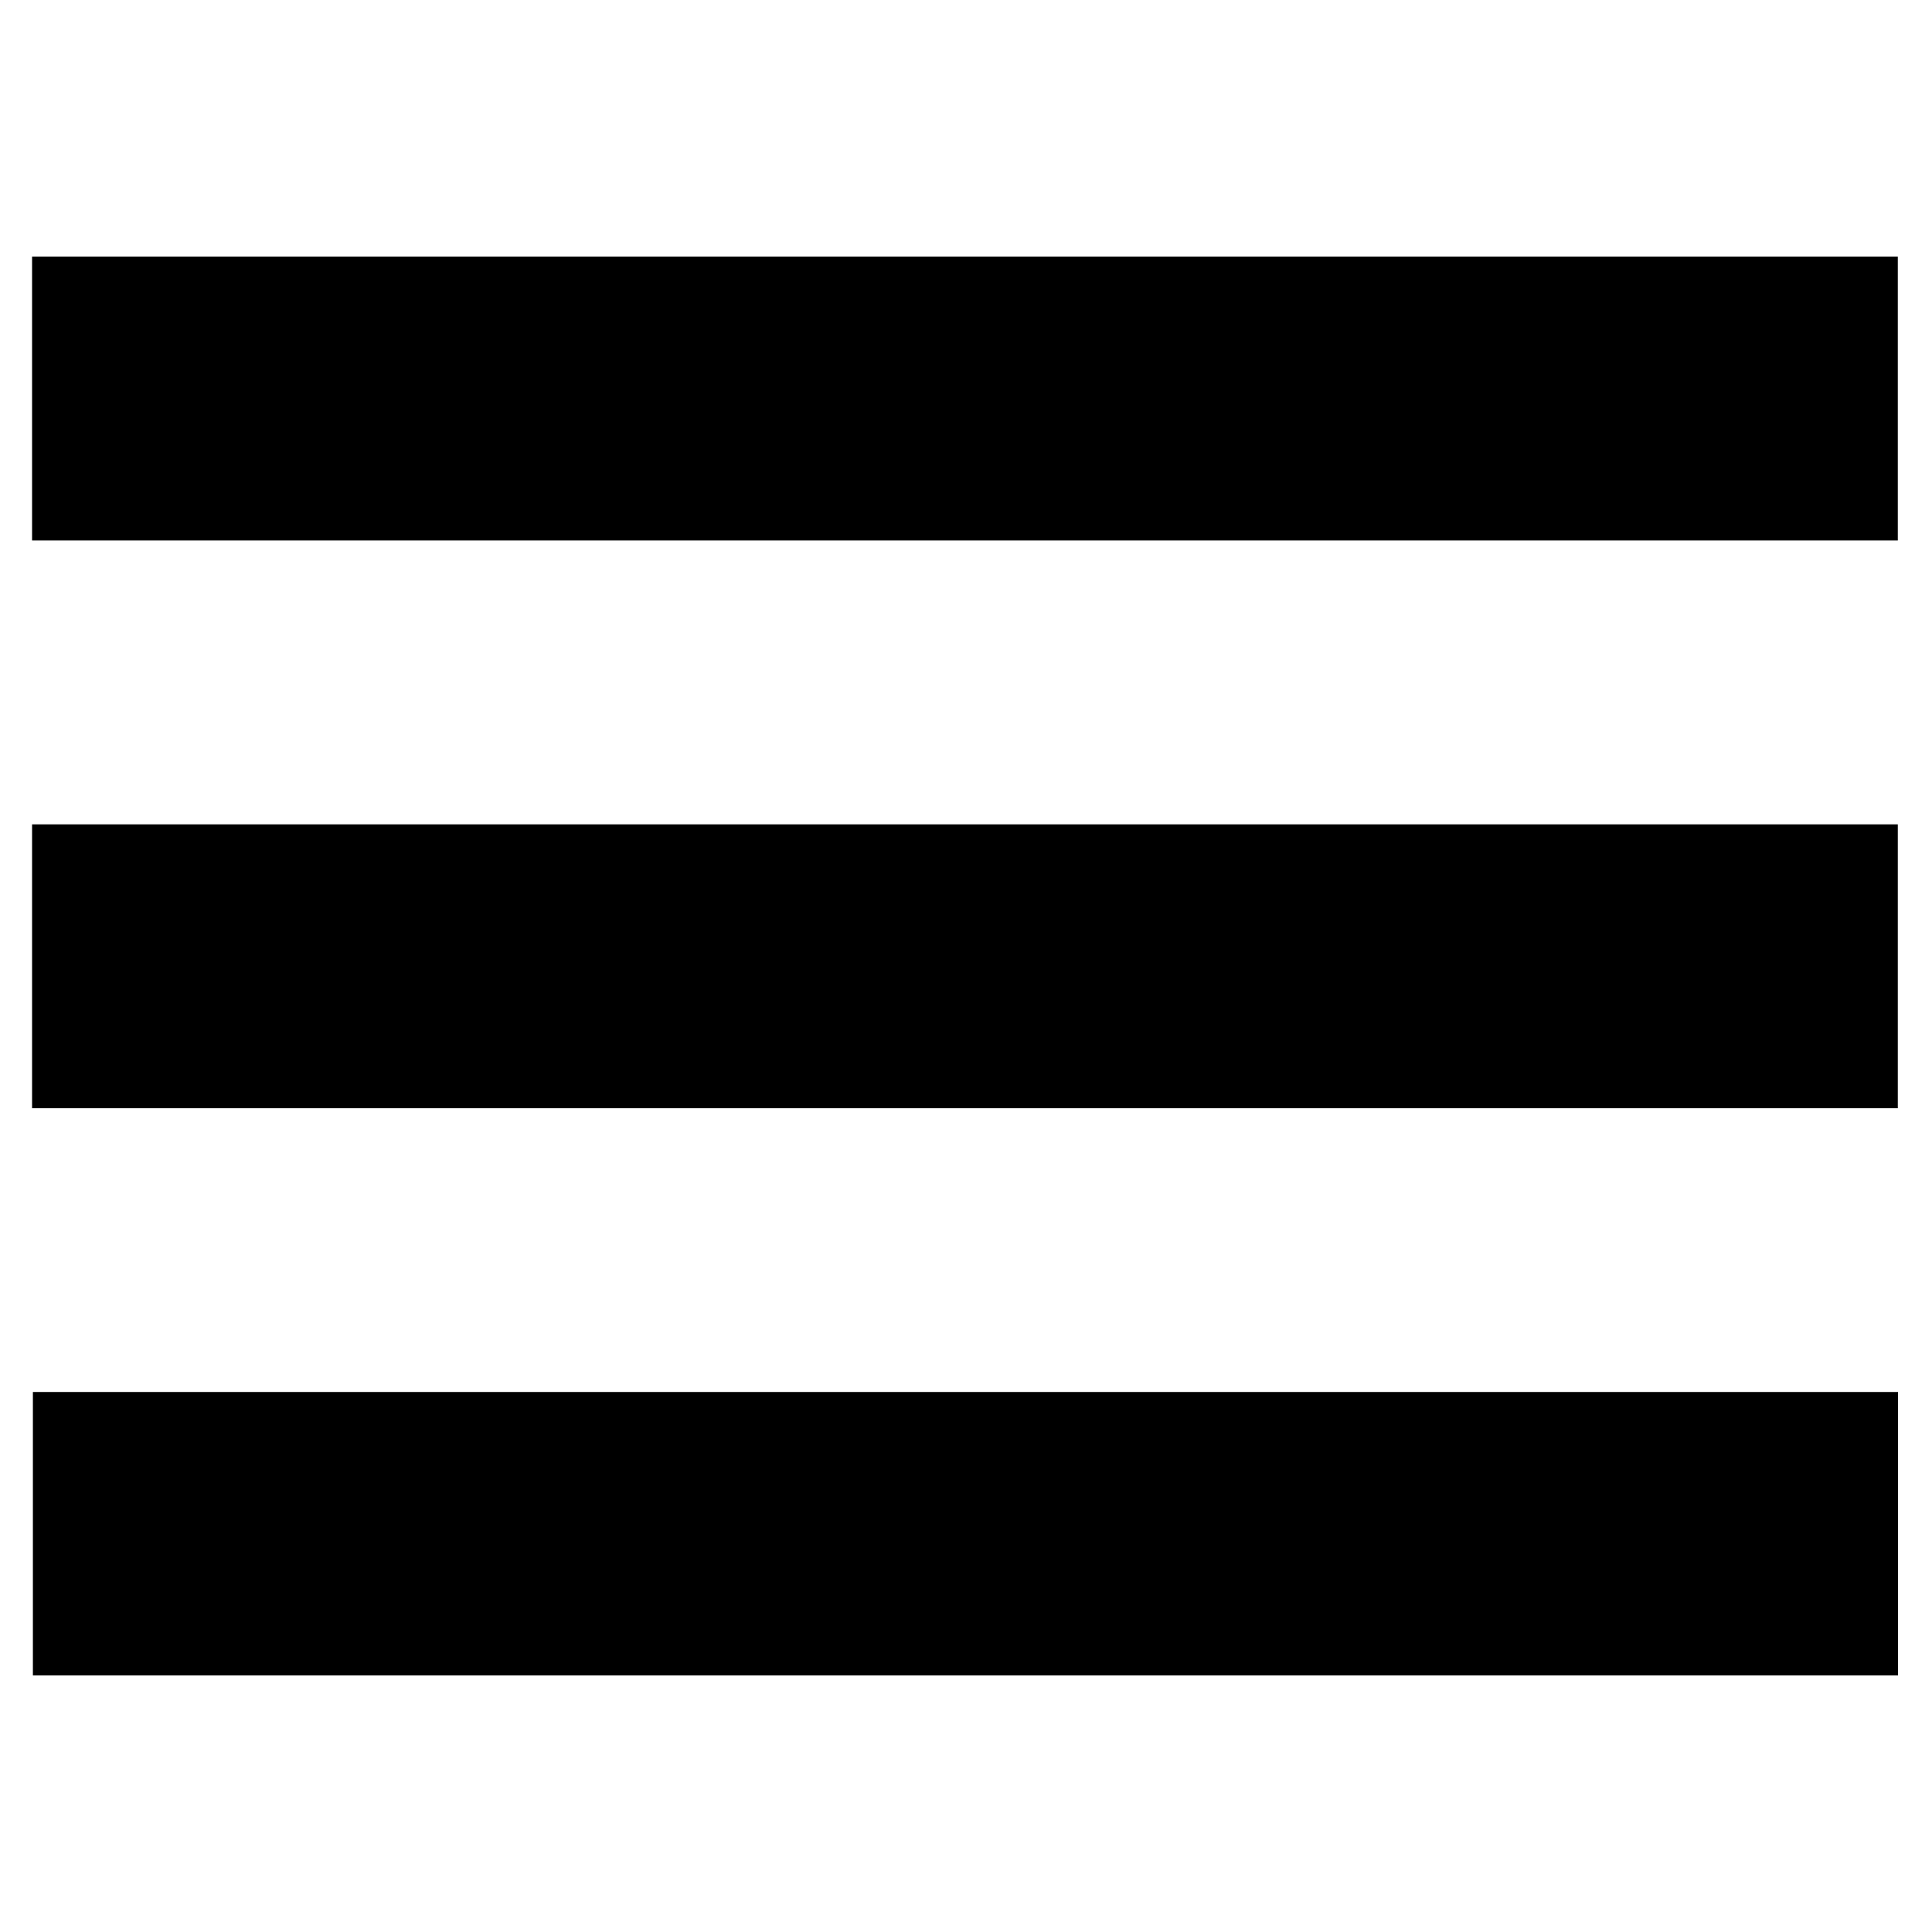
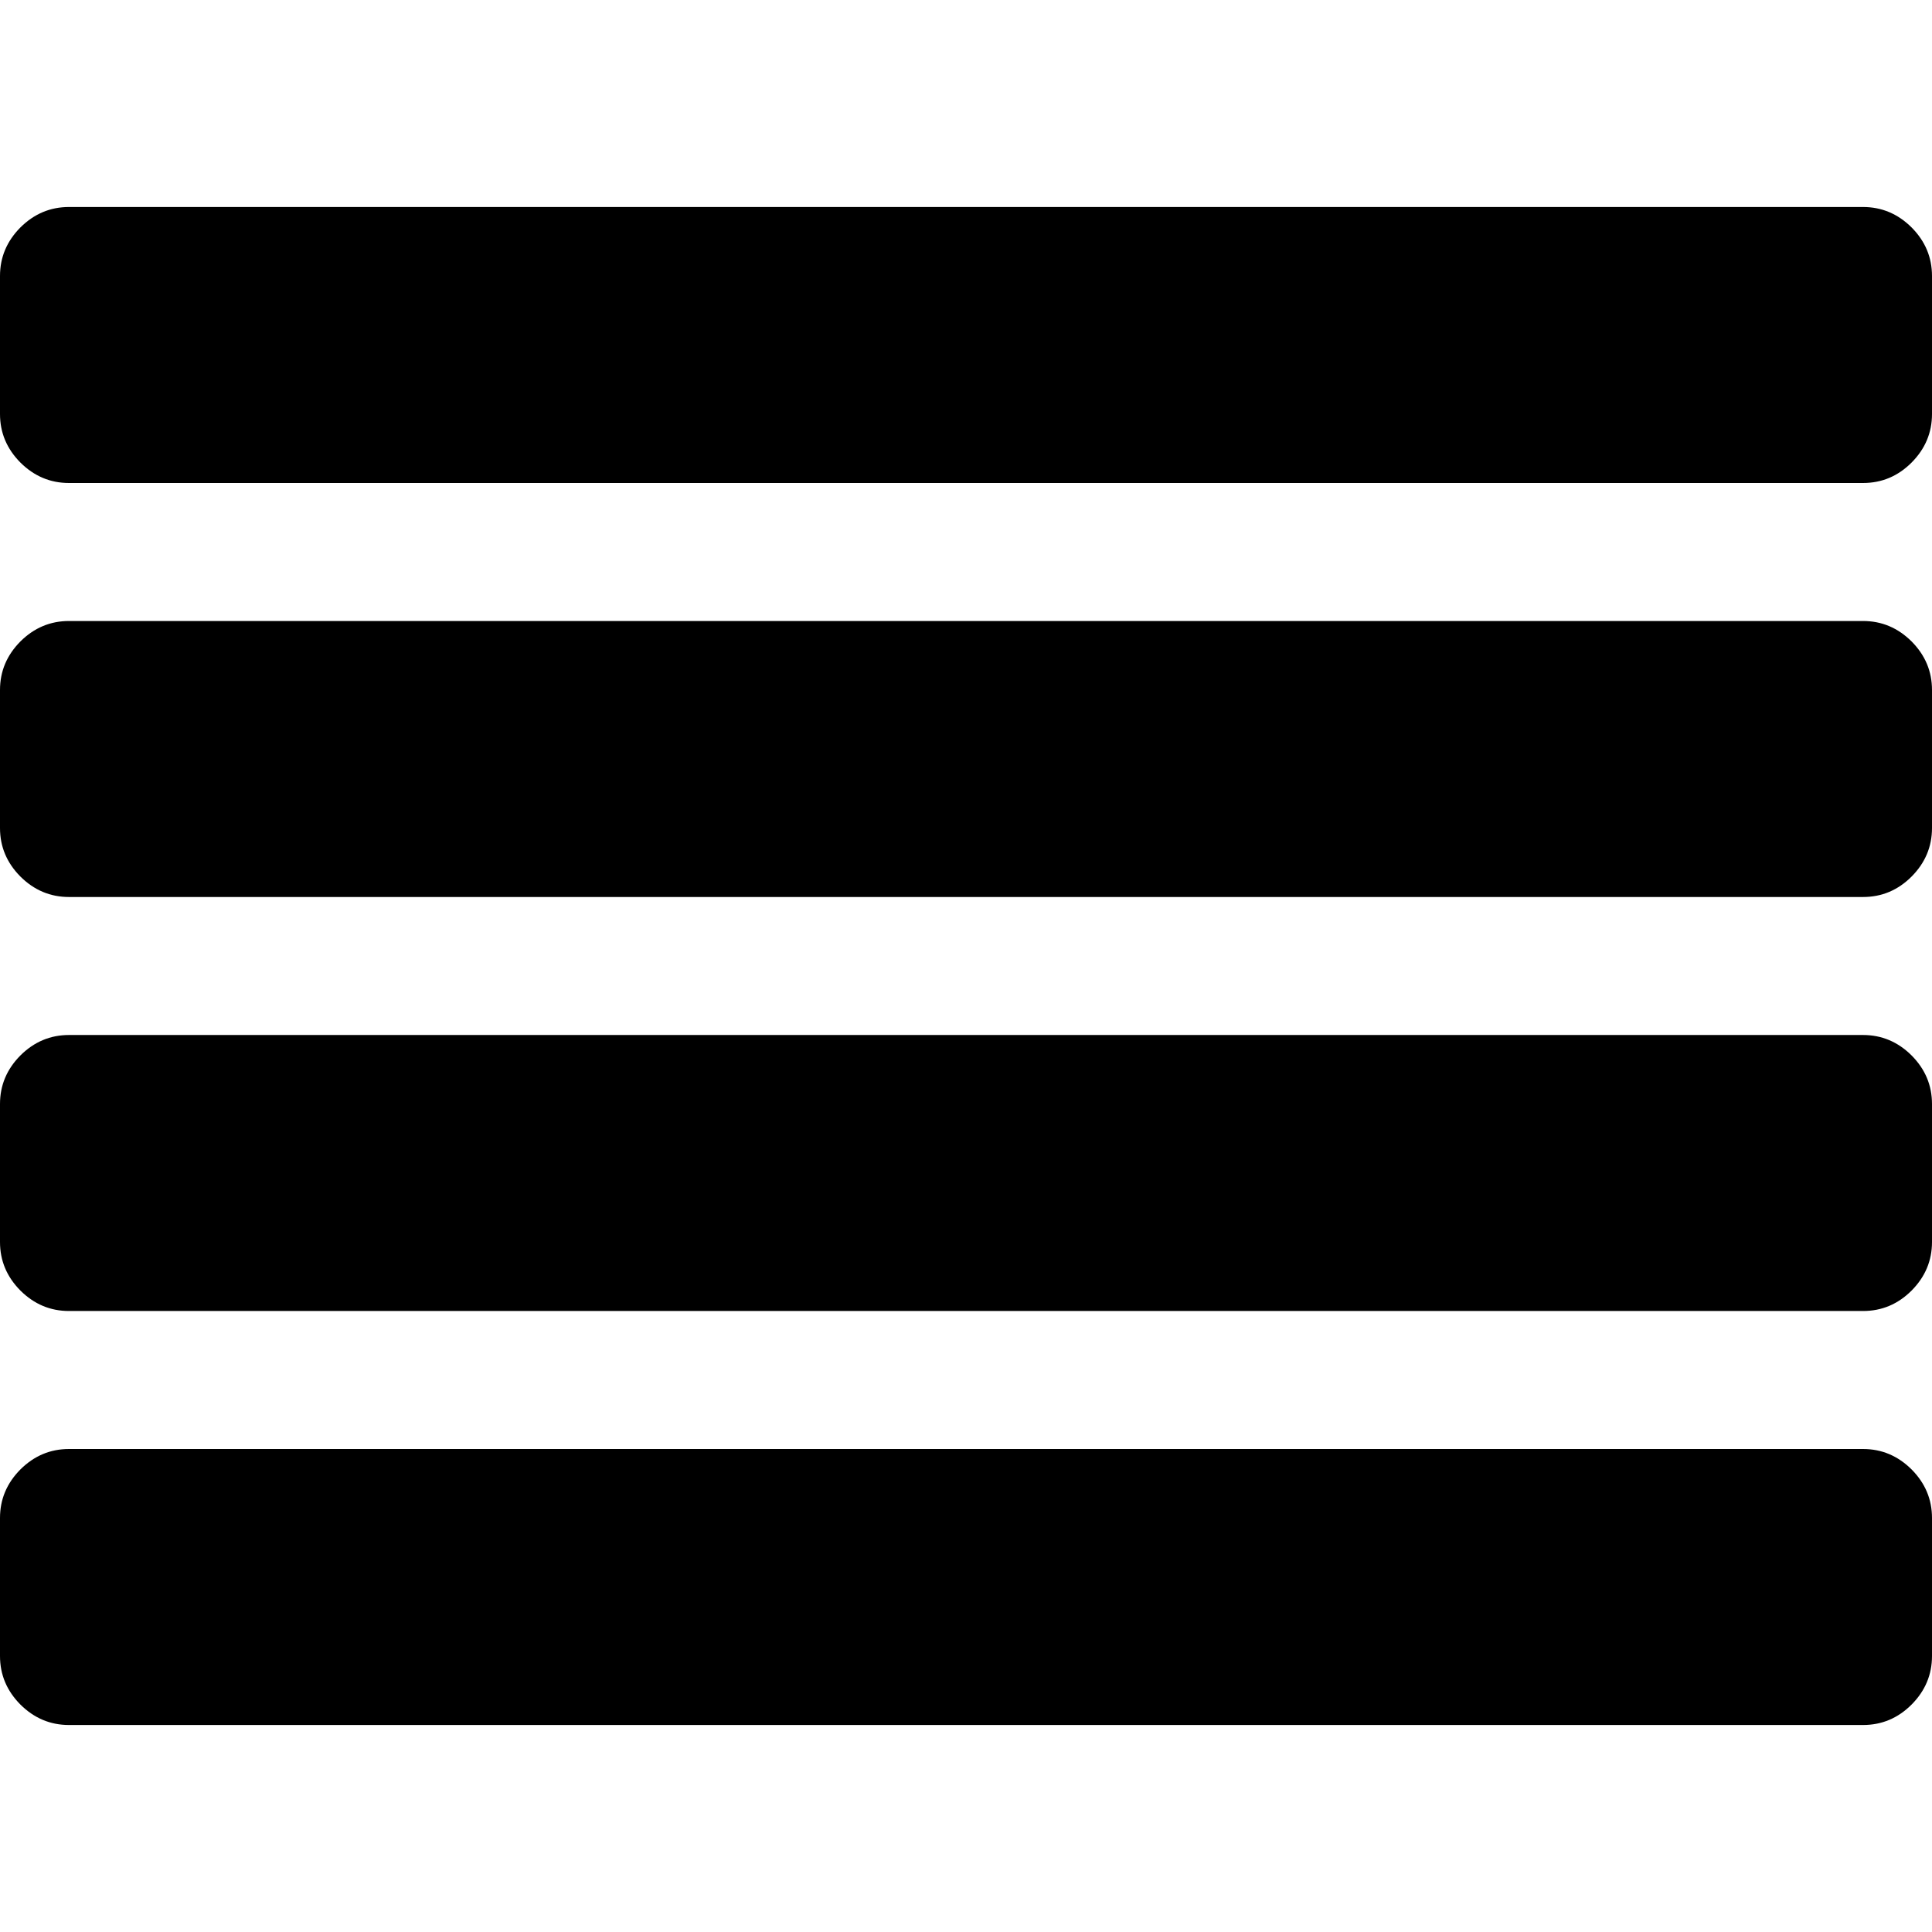
- <svg xmlns="http://www.w3.org/2000/svg" preserveAspectRatio="xMidYMid" width="1024" height="1024" viewBox="0 0 1024 1024">
-   <defs>
-     <style>
-       .cls-1 {
-         fill: #000;
-         fill-rule: evenodd;
-       }
-     </style>
-   </defs>
-   <path d="M1005.873,135.999 L17.000,135.999 L17.000,286.464 L1005.873,286.464 L1005.873,135.999 ZM1005.873,436.925 L17.000,436.925 L17.000,587.386 L1005.873,587.386 L1005.873,436.925 ZM17.434,737.787 L17.434,888.000 L1006.000,888.000 L1006.000,737.787 L17.434,737.787 Z" class="cls-1" />
+ <svg xmlns="http://www.w3.org/2000/svg" role="img" focusable="false" aria-hidden="true" viewBox="0 0 14 14">
+   <path d="m 14,11 v 1 q 0,0.203 -0.148,0.352 -0.148,0.148 -0.352,0.148 H 0.5 q -0.203,0 -0.352,-0.148 Q 0,12.203 0,12 V 11 Q 0,10.797 0.148,10.648 0.297,10.5 0.5,10.5 H 13.5 q 0.203,0 0.352,0.148 Q 14,10.797 14,11 Z m 0,-3 v 1 q 0,0.203 -0.148,0.352 -0.148,0.148 -0.352,0.148 H 0.5 q -0.203,0 -0.352,-0.148 Q 0,9.203 0,9 V 8 Q 0,7.797 0.148,7.648 0.297,7.5 0.5,7.5 H 13.5 q 0.203,0 0.352,0.148 Q 14,7.797 14,8 Z m 0,-3 v 1 q 0,0.203 -0.148,0.352 -0.148,0.148 -0.352,0.148 H 0.5 q -0.203,0 -0.352,-0.148 Q 0,6.203 0,6 V 5 Q 0,4.797 0.148,4.648 0.297,4.5 0.5,4.5 H 13.5 q 0.203,0 0.352,0.148 Q 14,4.797 14,5 Z m 0,-3 v 1 q 0,0.203 -0.148,0.352 -0.148,0.148 -0.352,0.148 H 0.5 q -0.203,0 -0.352,-0.148 Q 0,3.203 0,3 V 2 Q 0,1.797 0.148,1.648 0.297,1.5 0.5,1.5 H 13.5 q 0.203,0 0.352,0.148 Q 14,1.797 14,2 Z" />
</svg>
